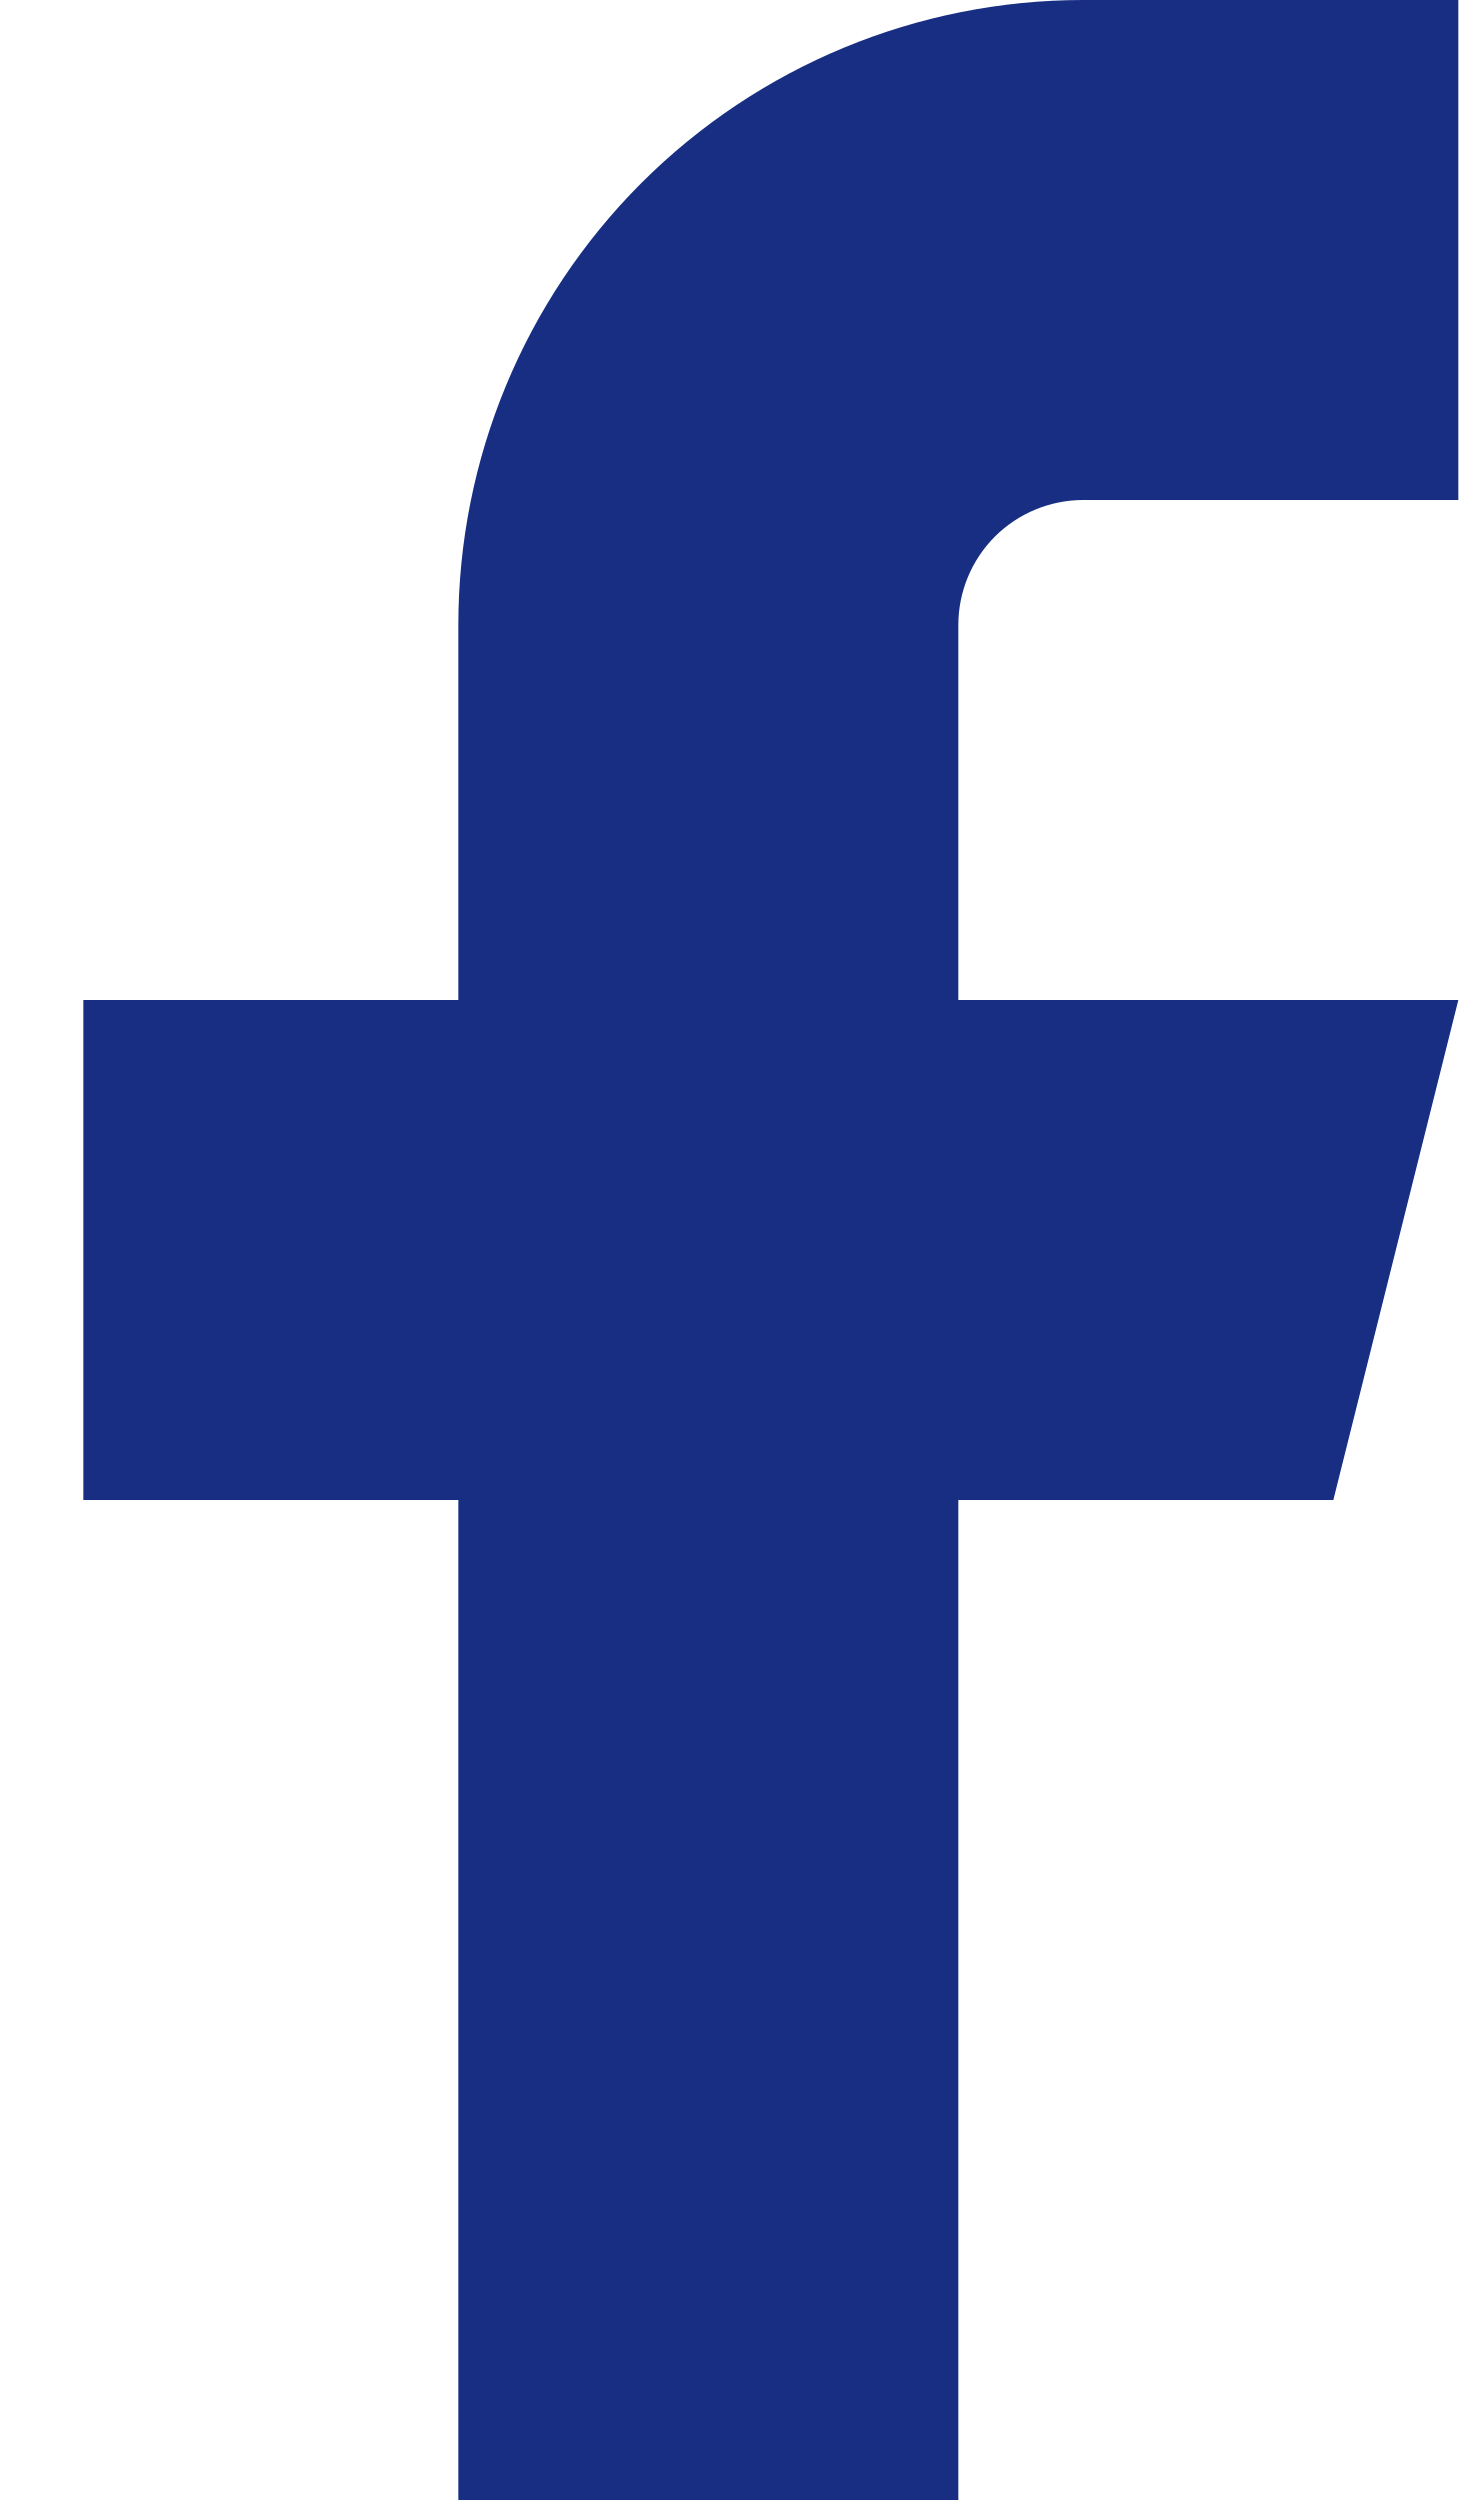
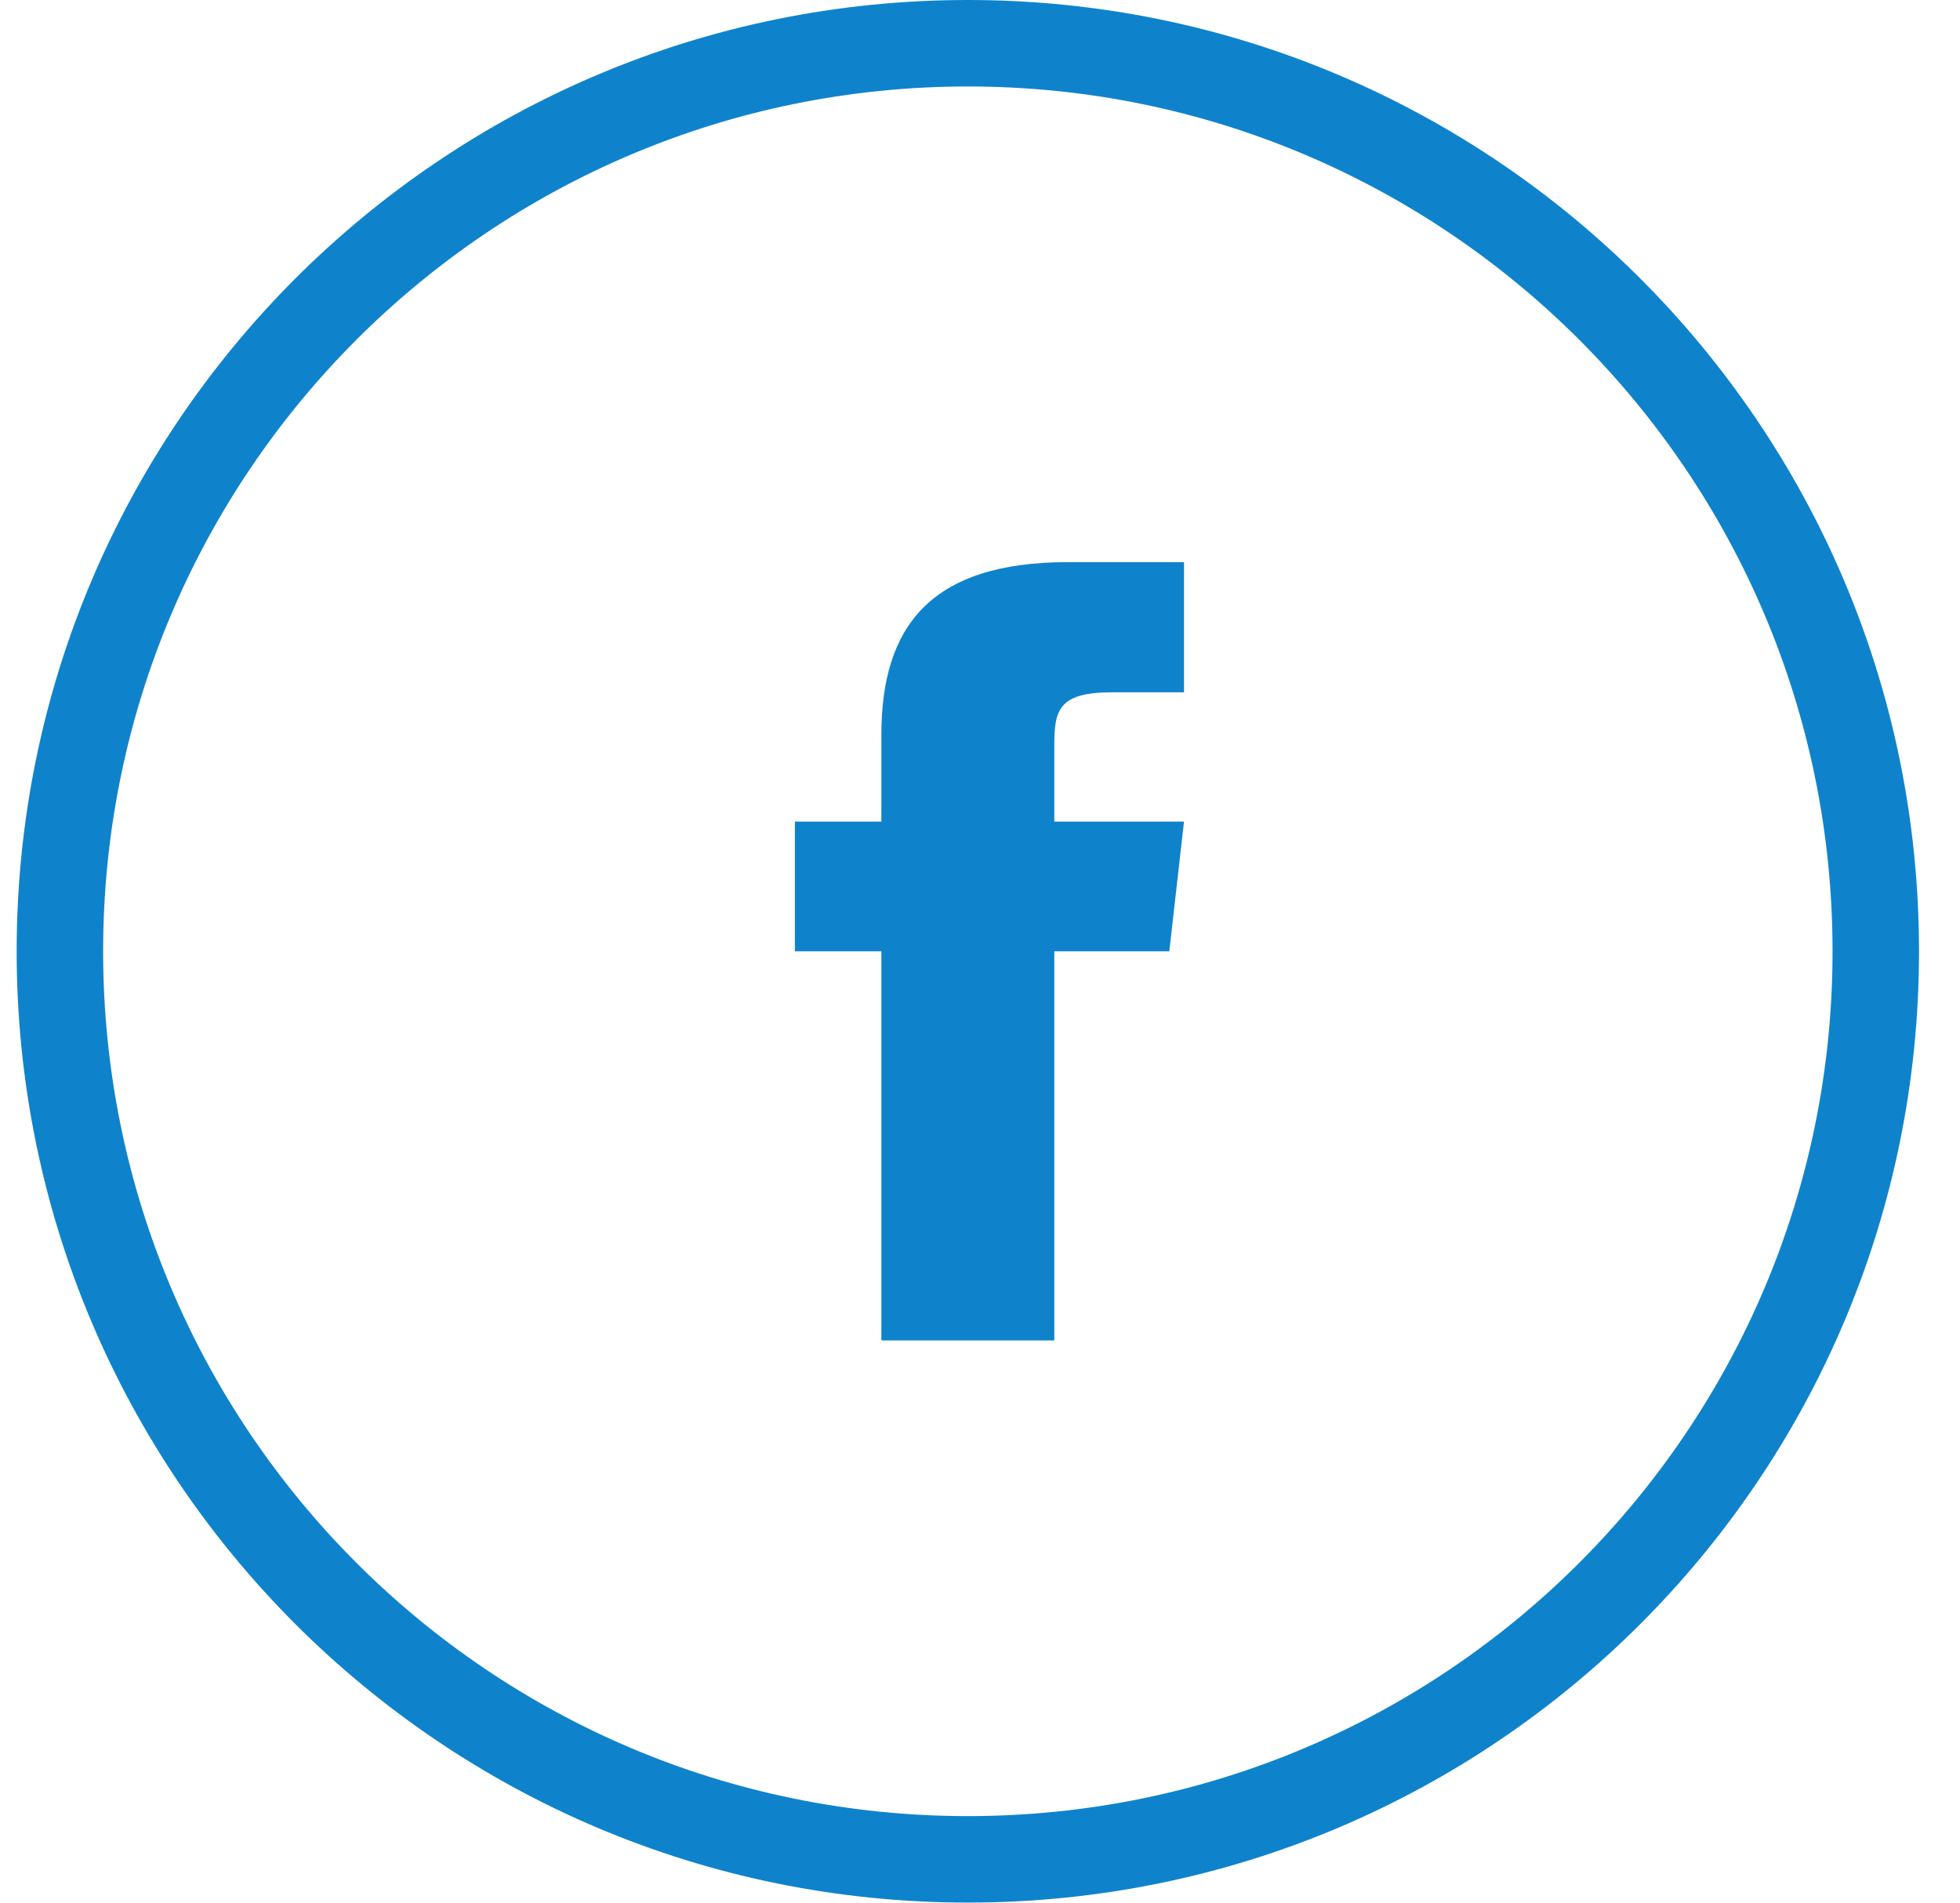
- <svg xmlns="http://www.w3.org/2000/svg" width="14" height="24" viewBox="0 0 14 24" fill="none">
-   <path d="M14 0H10.4C8.809 0 7.283 0.632 6.157 1.757C5.032 2.883 4.4 4.409 4.4 6V9.6H0.8V14.4H4.4V24H9.2V14.4H12.8L14 9.6H9.2V6C9.2 5.682 9.326 5.377 9.551 5.151C9.777 4.926 10.082 4.8 10.4 4.8H14V0Z" fill="#172E82" />
+ <svg xmlns="http://www.w3.org/2000/svg" width="34" height="33" viewBox="0 0 34 33" fill="none">
+   <path d="M15.289 12.75V14.25H13.789V16.5H15.289V23.25H18.289V16.5H20.284L20.539 14.25H18.289V12.938C18.289 12.33 18.349 12.008 19.286 12.008H20.539V9.75H18.529C16.129 9.75 15.289 10.875 15.289 12.75Z" fill="#0E83CC" />
+   <path d="M16.789 0C7.676 0 0.289 7.387 0.289 16.5C0.289 25.613 7.676 33 16.789 33C25.901 33 33.289 25.613 33.289 16.5C33.289 7.387 25.901 0 16.789 0ZM16.789 31.5C8.504 31.5 1.789 24.784 1.789 16.5C1.789 8.216 8.504 1.5 16.789 1.5C25.073 1.5 31.789 8.216 31.789 16.5C31.789 24.784 25.073 31.5 16.789 31.5Z" fill="#0E83CC" />
</svg>
